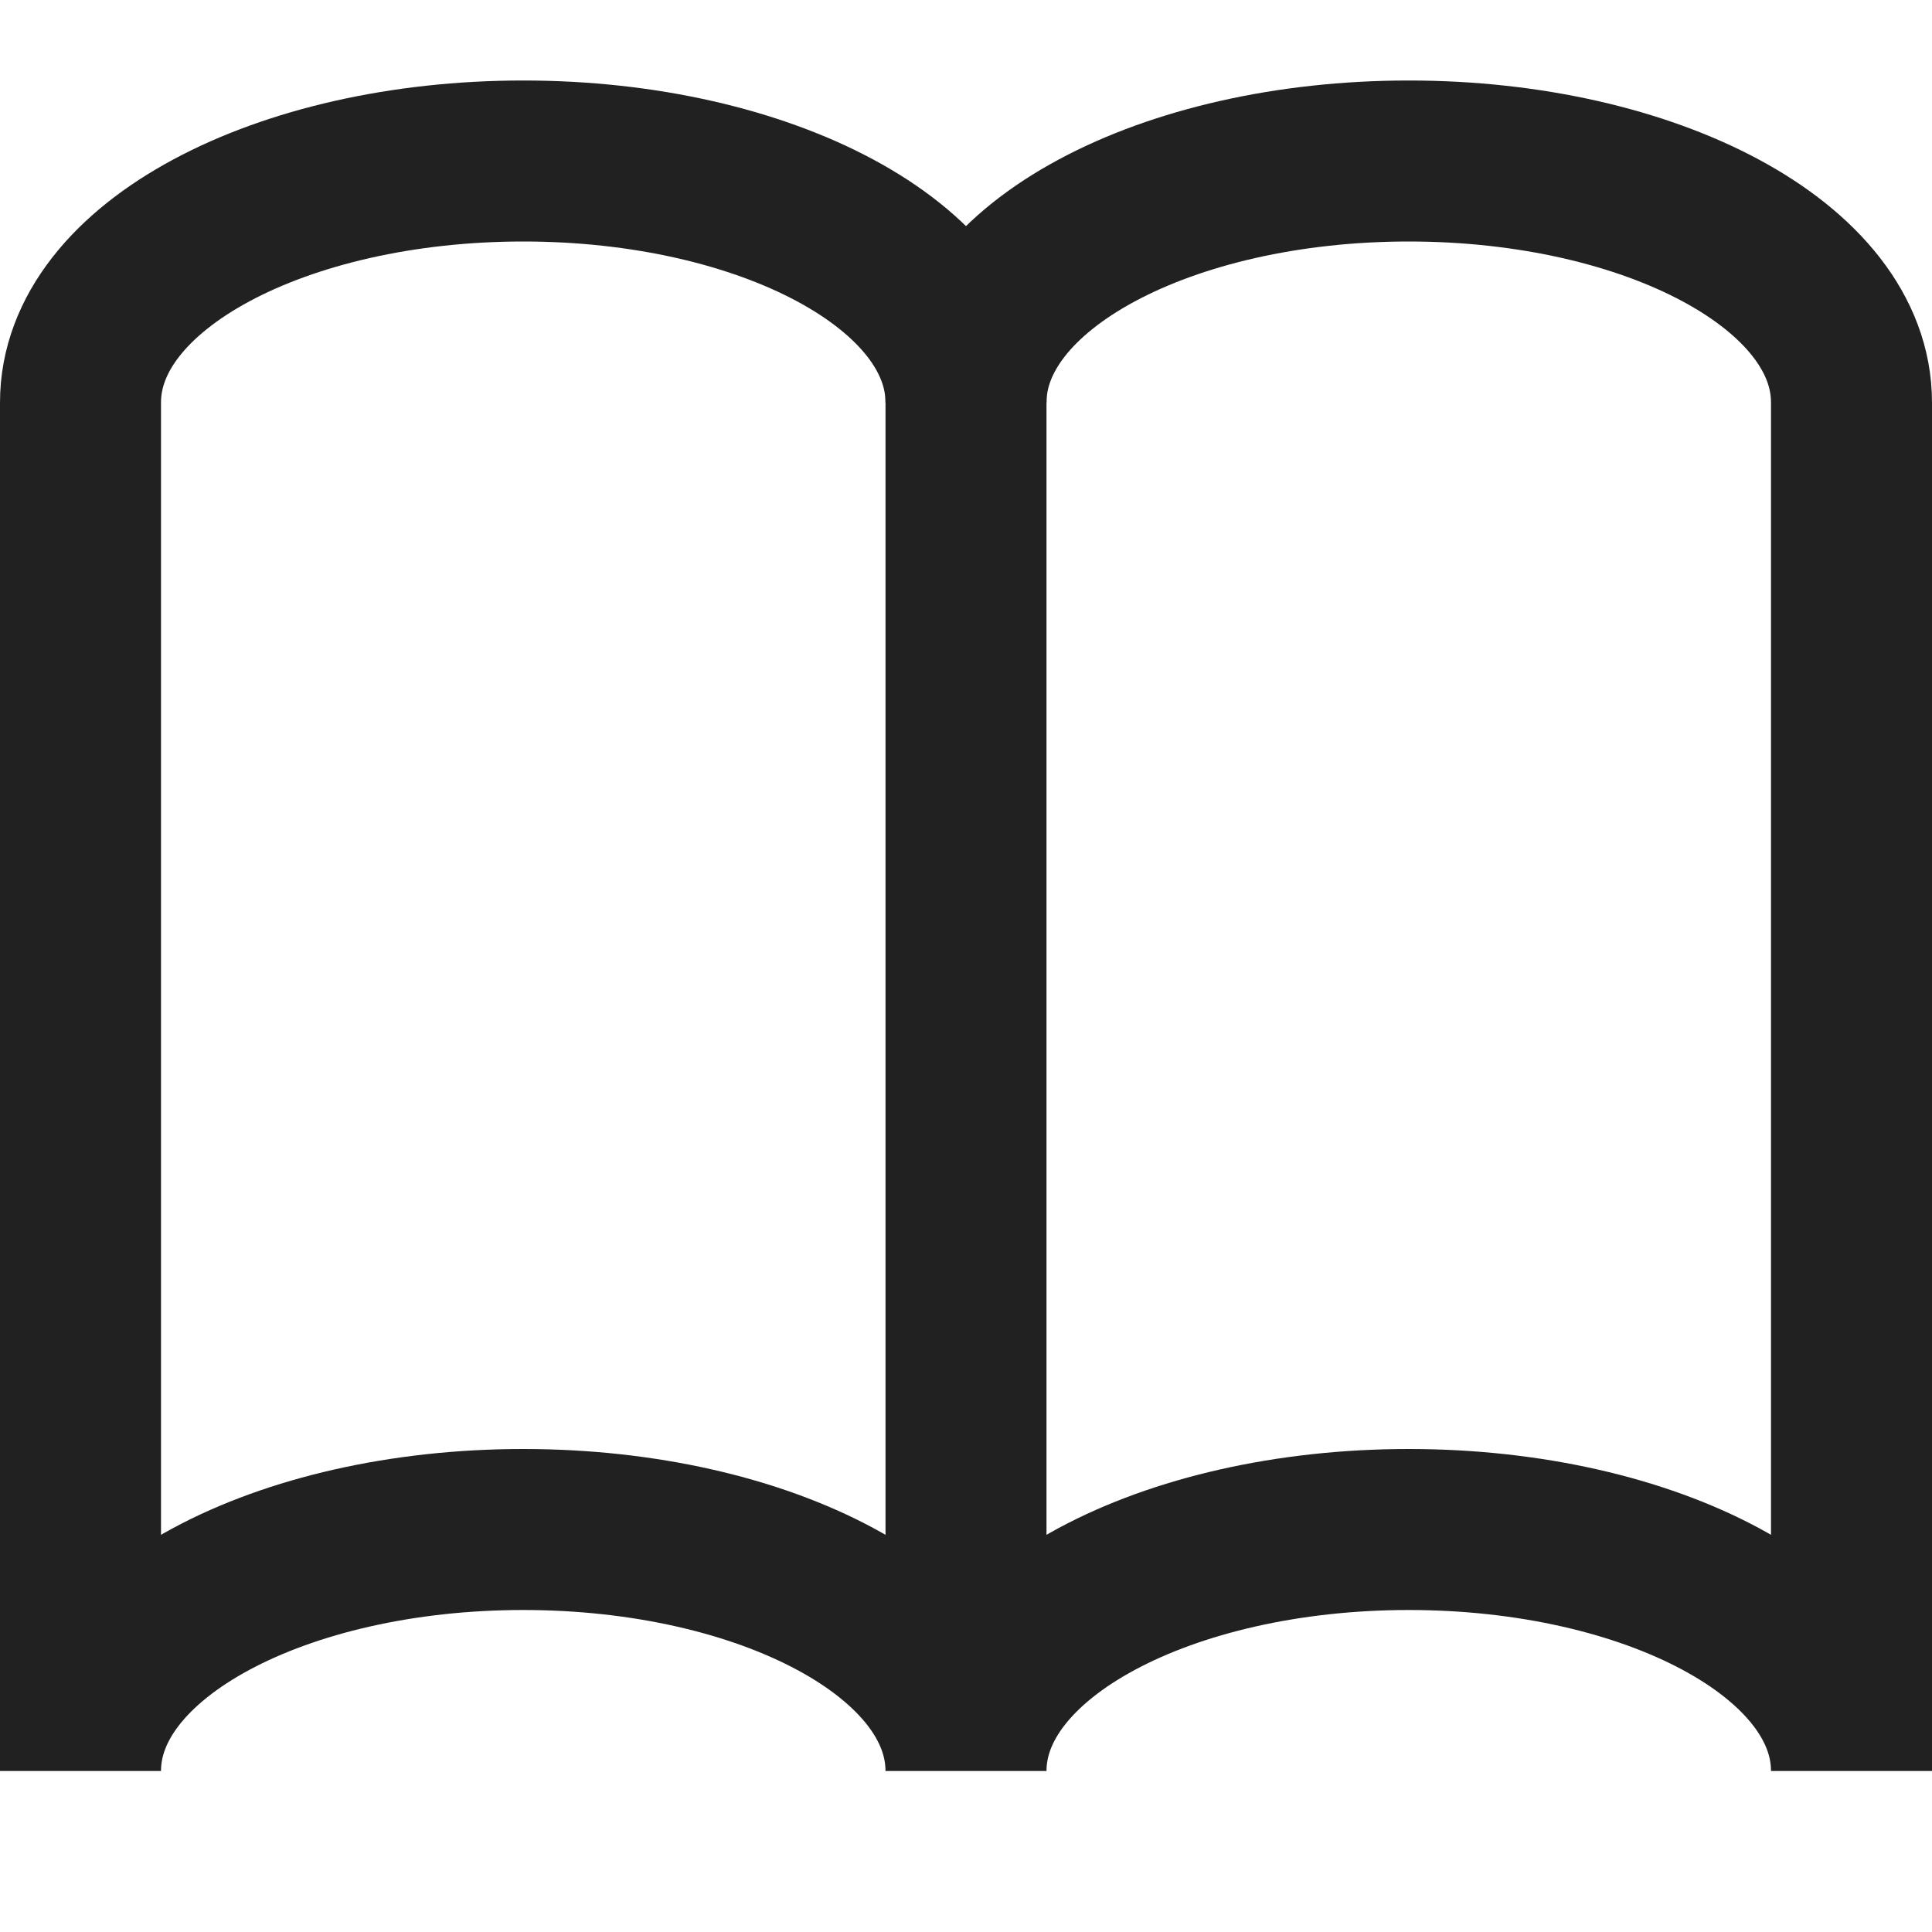
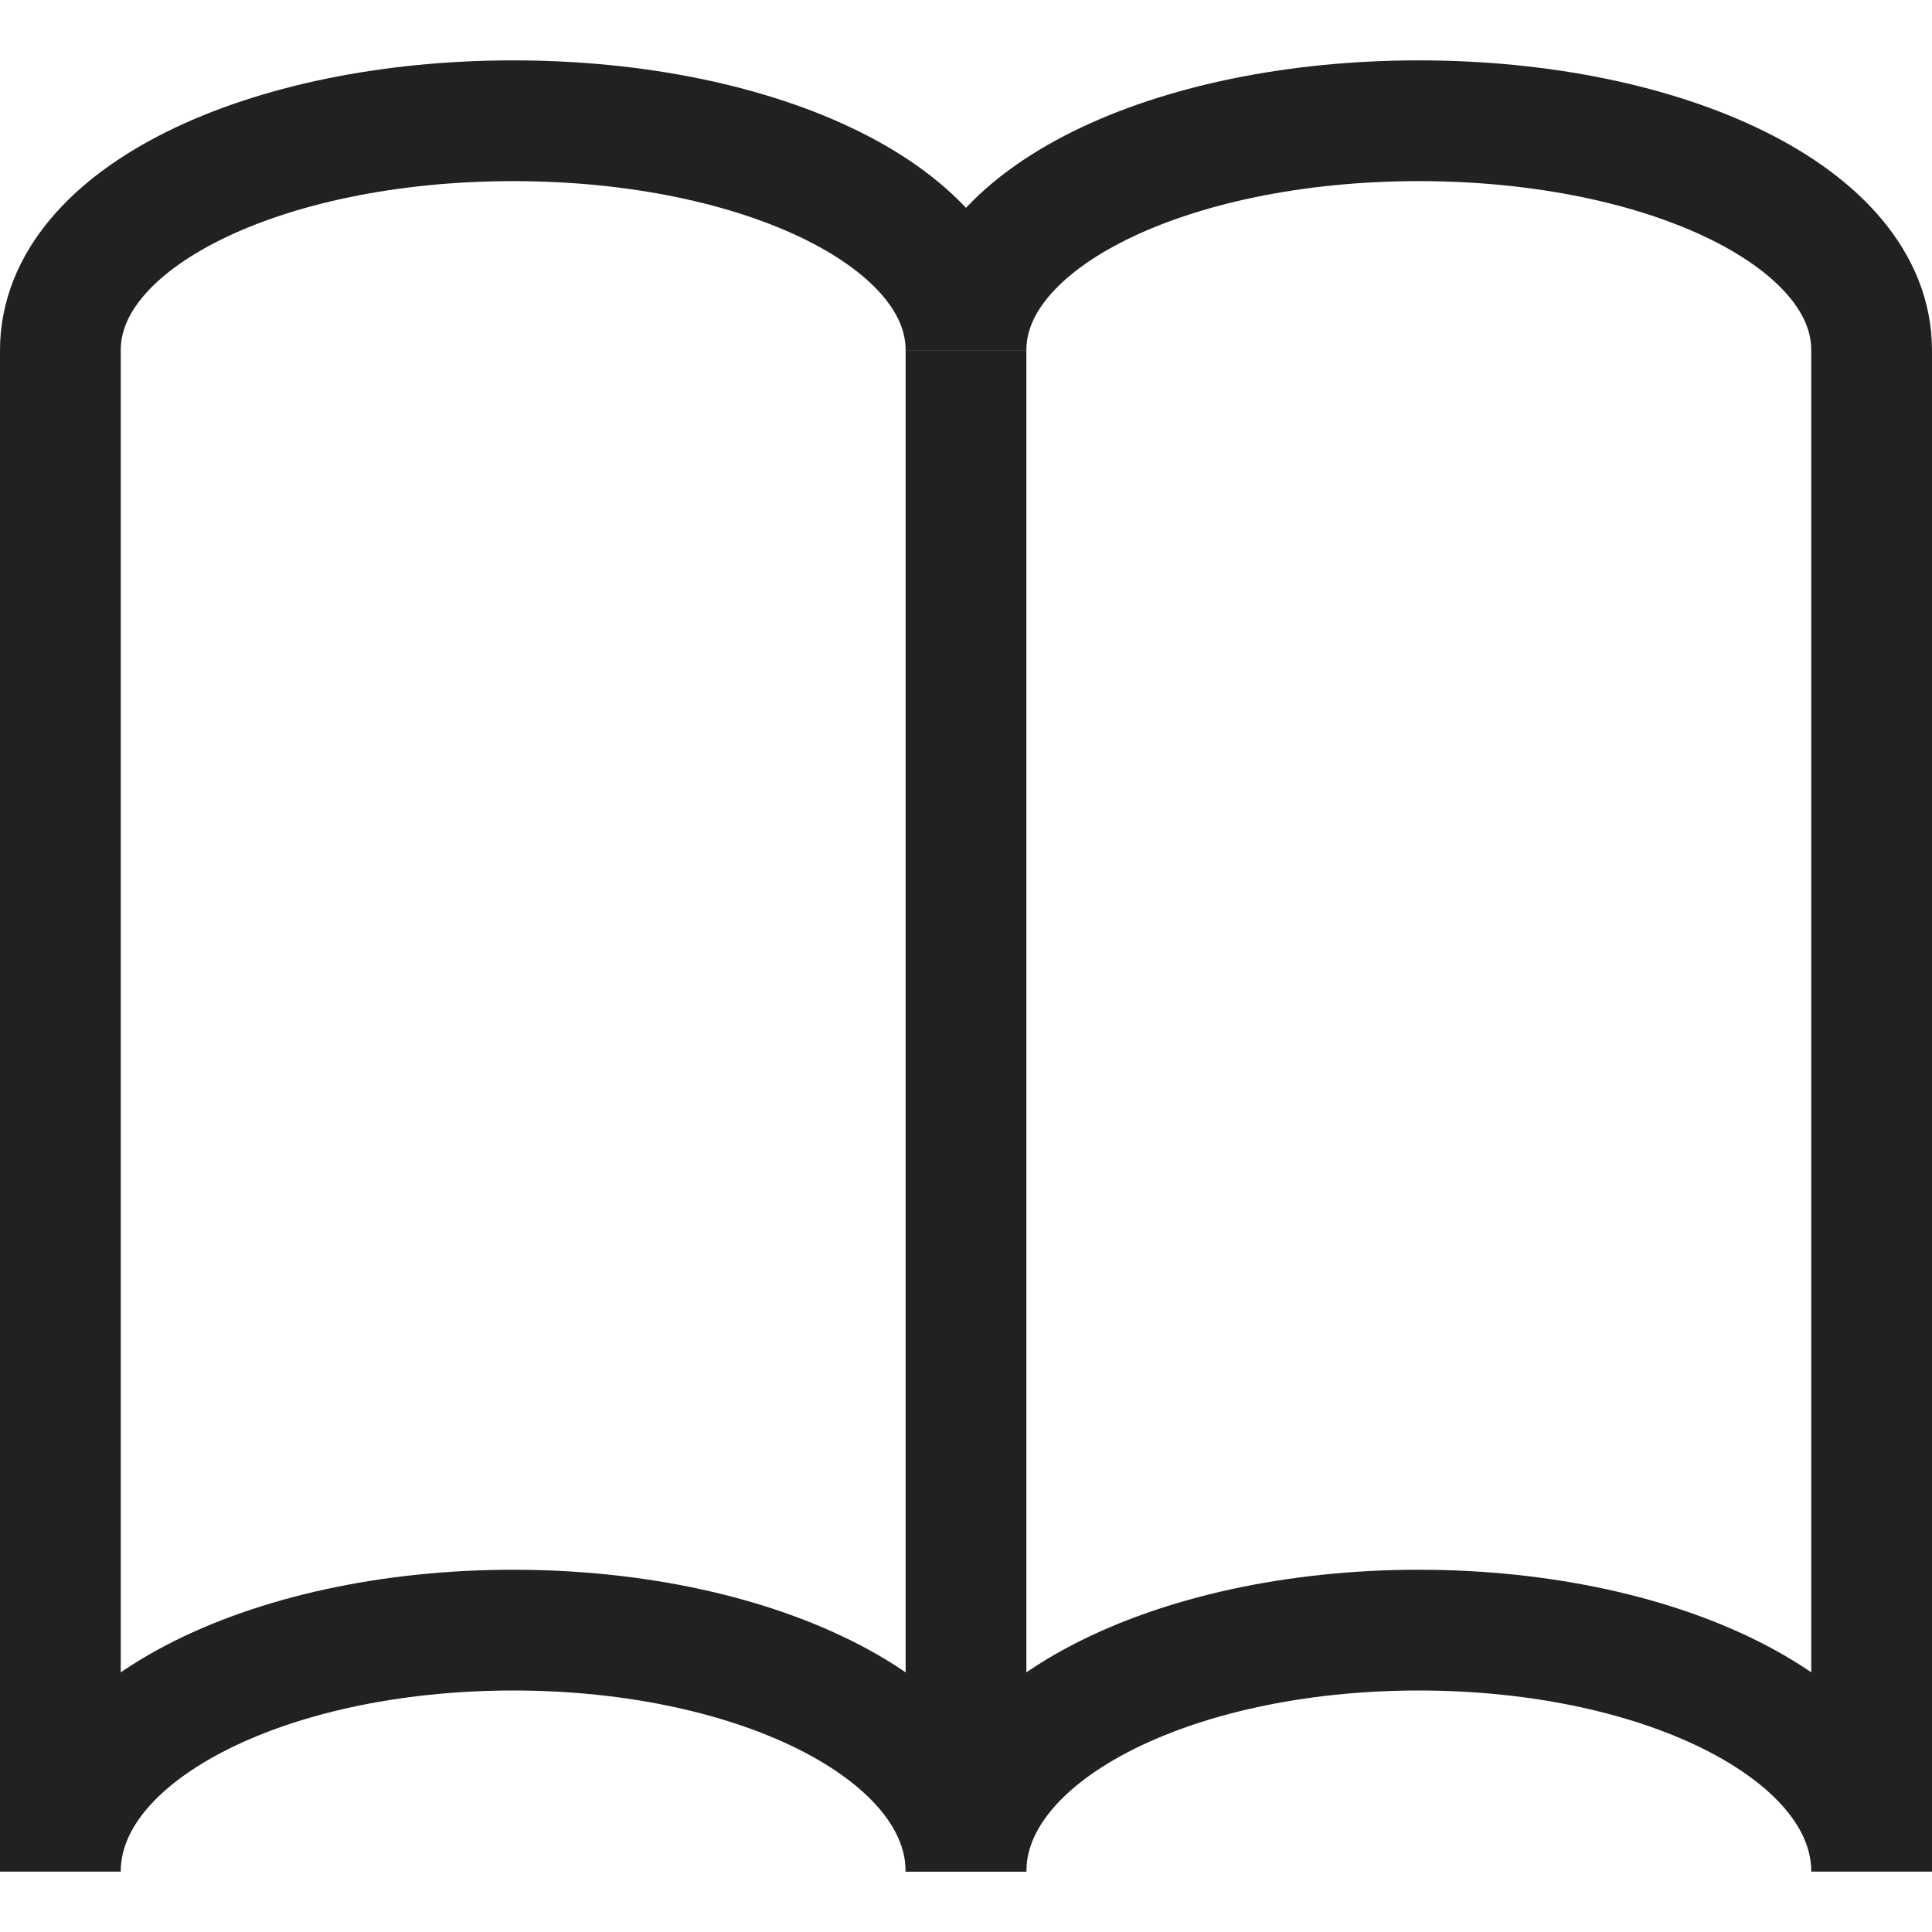
- <svg xmlns="http://www.w3.org/2000/svg" height="24" width="24" viewBox="0 0 24 24">
+ <svg xmlns="http://www.w3.org/2000/svg" height="32" width="32" viewBox="0 0 32 32">
  <g stroke-linejoin="miter" fill="#212121" stroke-linecap="butt" class="nc-icon-wrapper">
-     <line data-cap="butt" data-color="color-2" fill="none" stroke="#212121" stroke-width="2" stroke-miterlimit="10" x1="12" y1="4" x2="12" y2="21" stroke-linejoin="miter" stroke-linecap="butt" />
-     <path fill="none" stroke="#212121" stroke-width="2" stroke-linecap="square" stroke-miterlimit="10" d="M17.5,2c-3,0-5.5,1.3-5.5,3 c0-1.7-2.5-3-5.5-3S1,3.3,1,5v17c0-1.7,2.5-3,5.5-3s5.5,1.3,5.5,3c0-1.7,2.5-3,5.5-3s5.5,1.3,5.5,3V5C23,3.3,20.5,2,17.5,2z" stroke-linejoin="miter" />
+     <line data-cap="butt" data-color="color-2" x1="16" y1="5.8" x2="16" y2="31" fill="none" stroke="#212121" stroke-miterlimit="10" stroke-width="2" />
+     <path d="M23.5,2C19.4,2,16,3.6,16,5.8,16,3.6,12.6,2,8.5,2S1,3.6,1,5.8V31c0-2.3,3.4-4,7.5-4S16,28.7,16,31c0-2.3,3.4-4,7.5-4S31,28.7,31,31V5.8C31,3.6,27.6,2,23.5,2Z" fill="none" stroke="#212121" stroke-linecap="square" stroke-miterlimit="10" stroke-width="2" />
  </g>
</svg>
